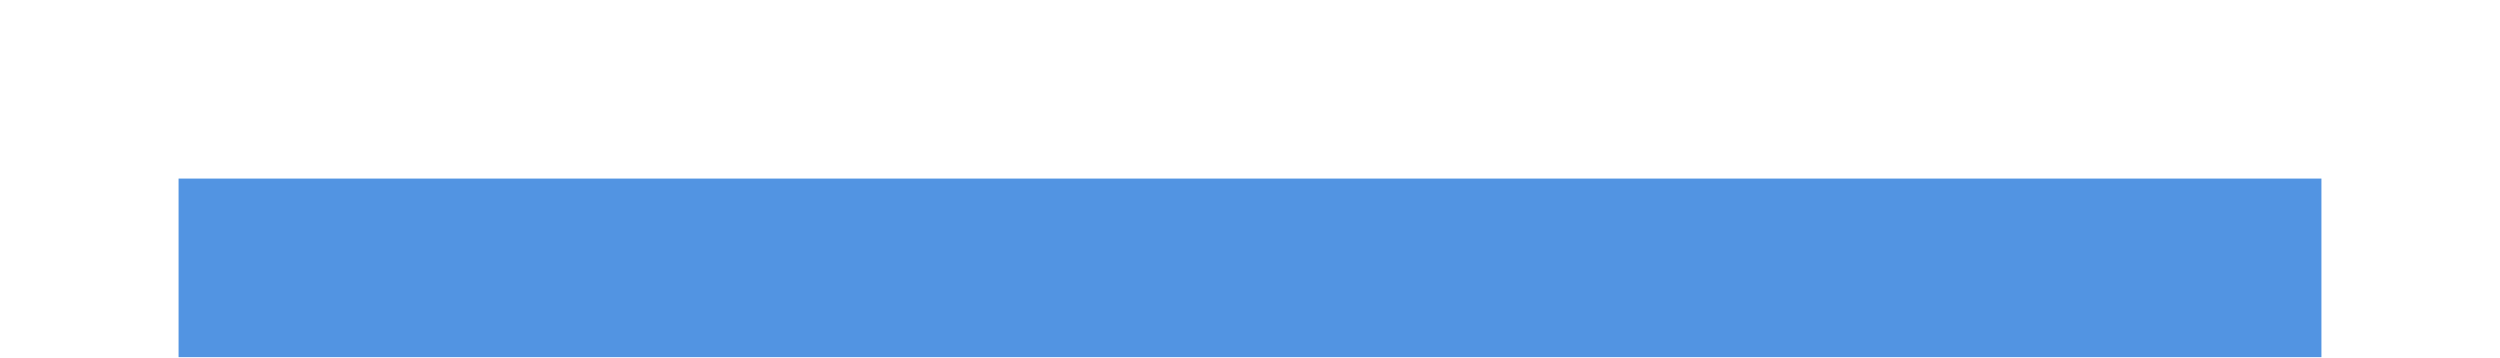
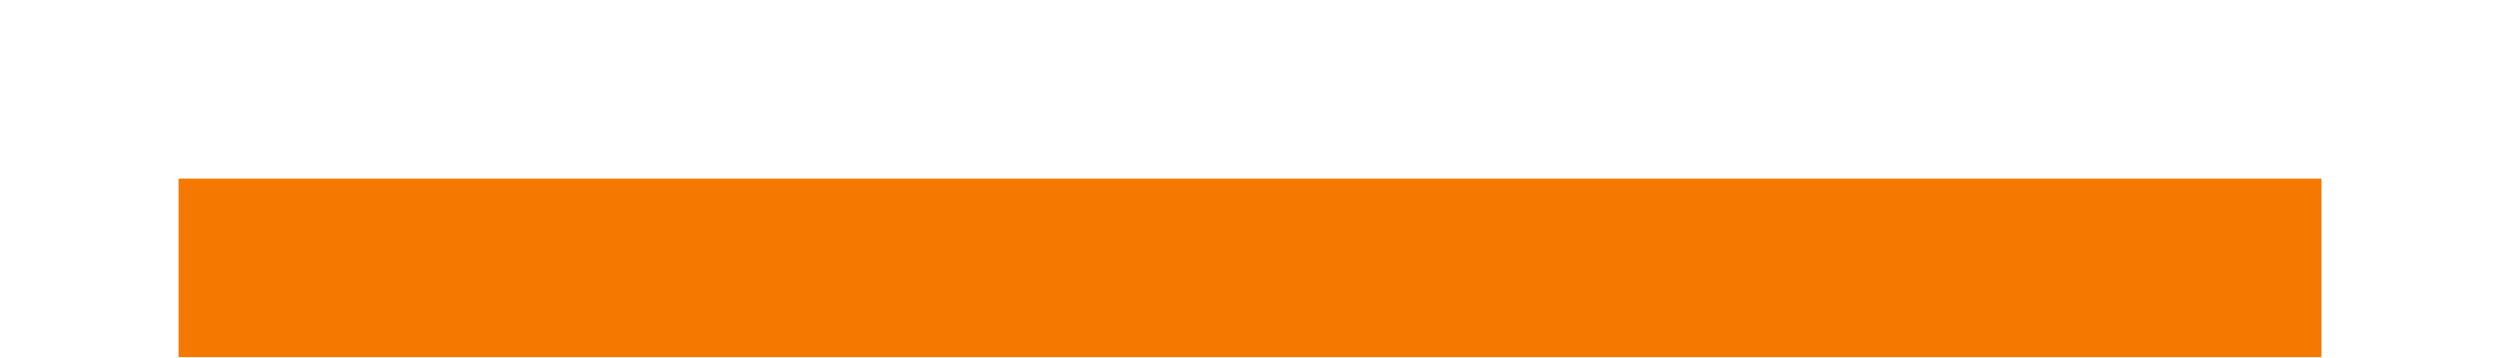
<svg xmlns="http://www.w3.org/2000/svg" width="28" height="4" id="svg11300" version="1.0" style="display:inline;enable-background:new">
  <defs id="defs3" />
  <g style="display:inline" id="layer1" transform="translate(0,-296)">
-     <rect style="opacity:1;fill:#5294e2;fill-opacity:1;stroke:none" id="rect4270-9" width="24" height="2" x="2" y="298" />
+     <rect style="opacity:1;fill:#f57900;fill-opacity:1;stroke:none" id="rect4270-9" width="24" height="2" x="2" y="298" />
  </g>
</svg>
